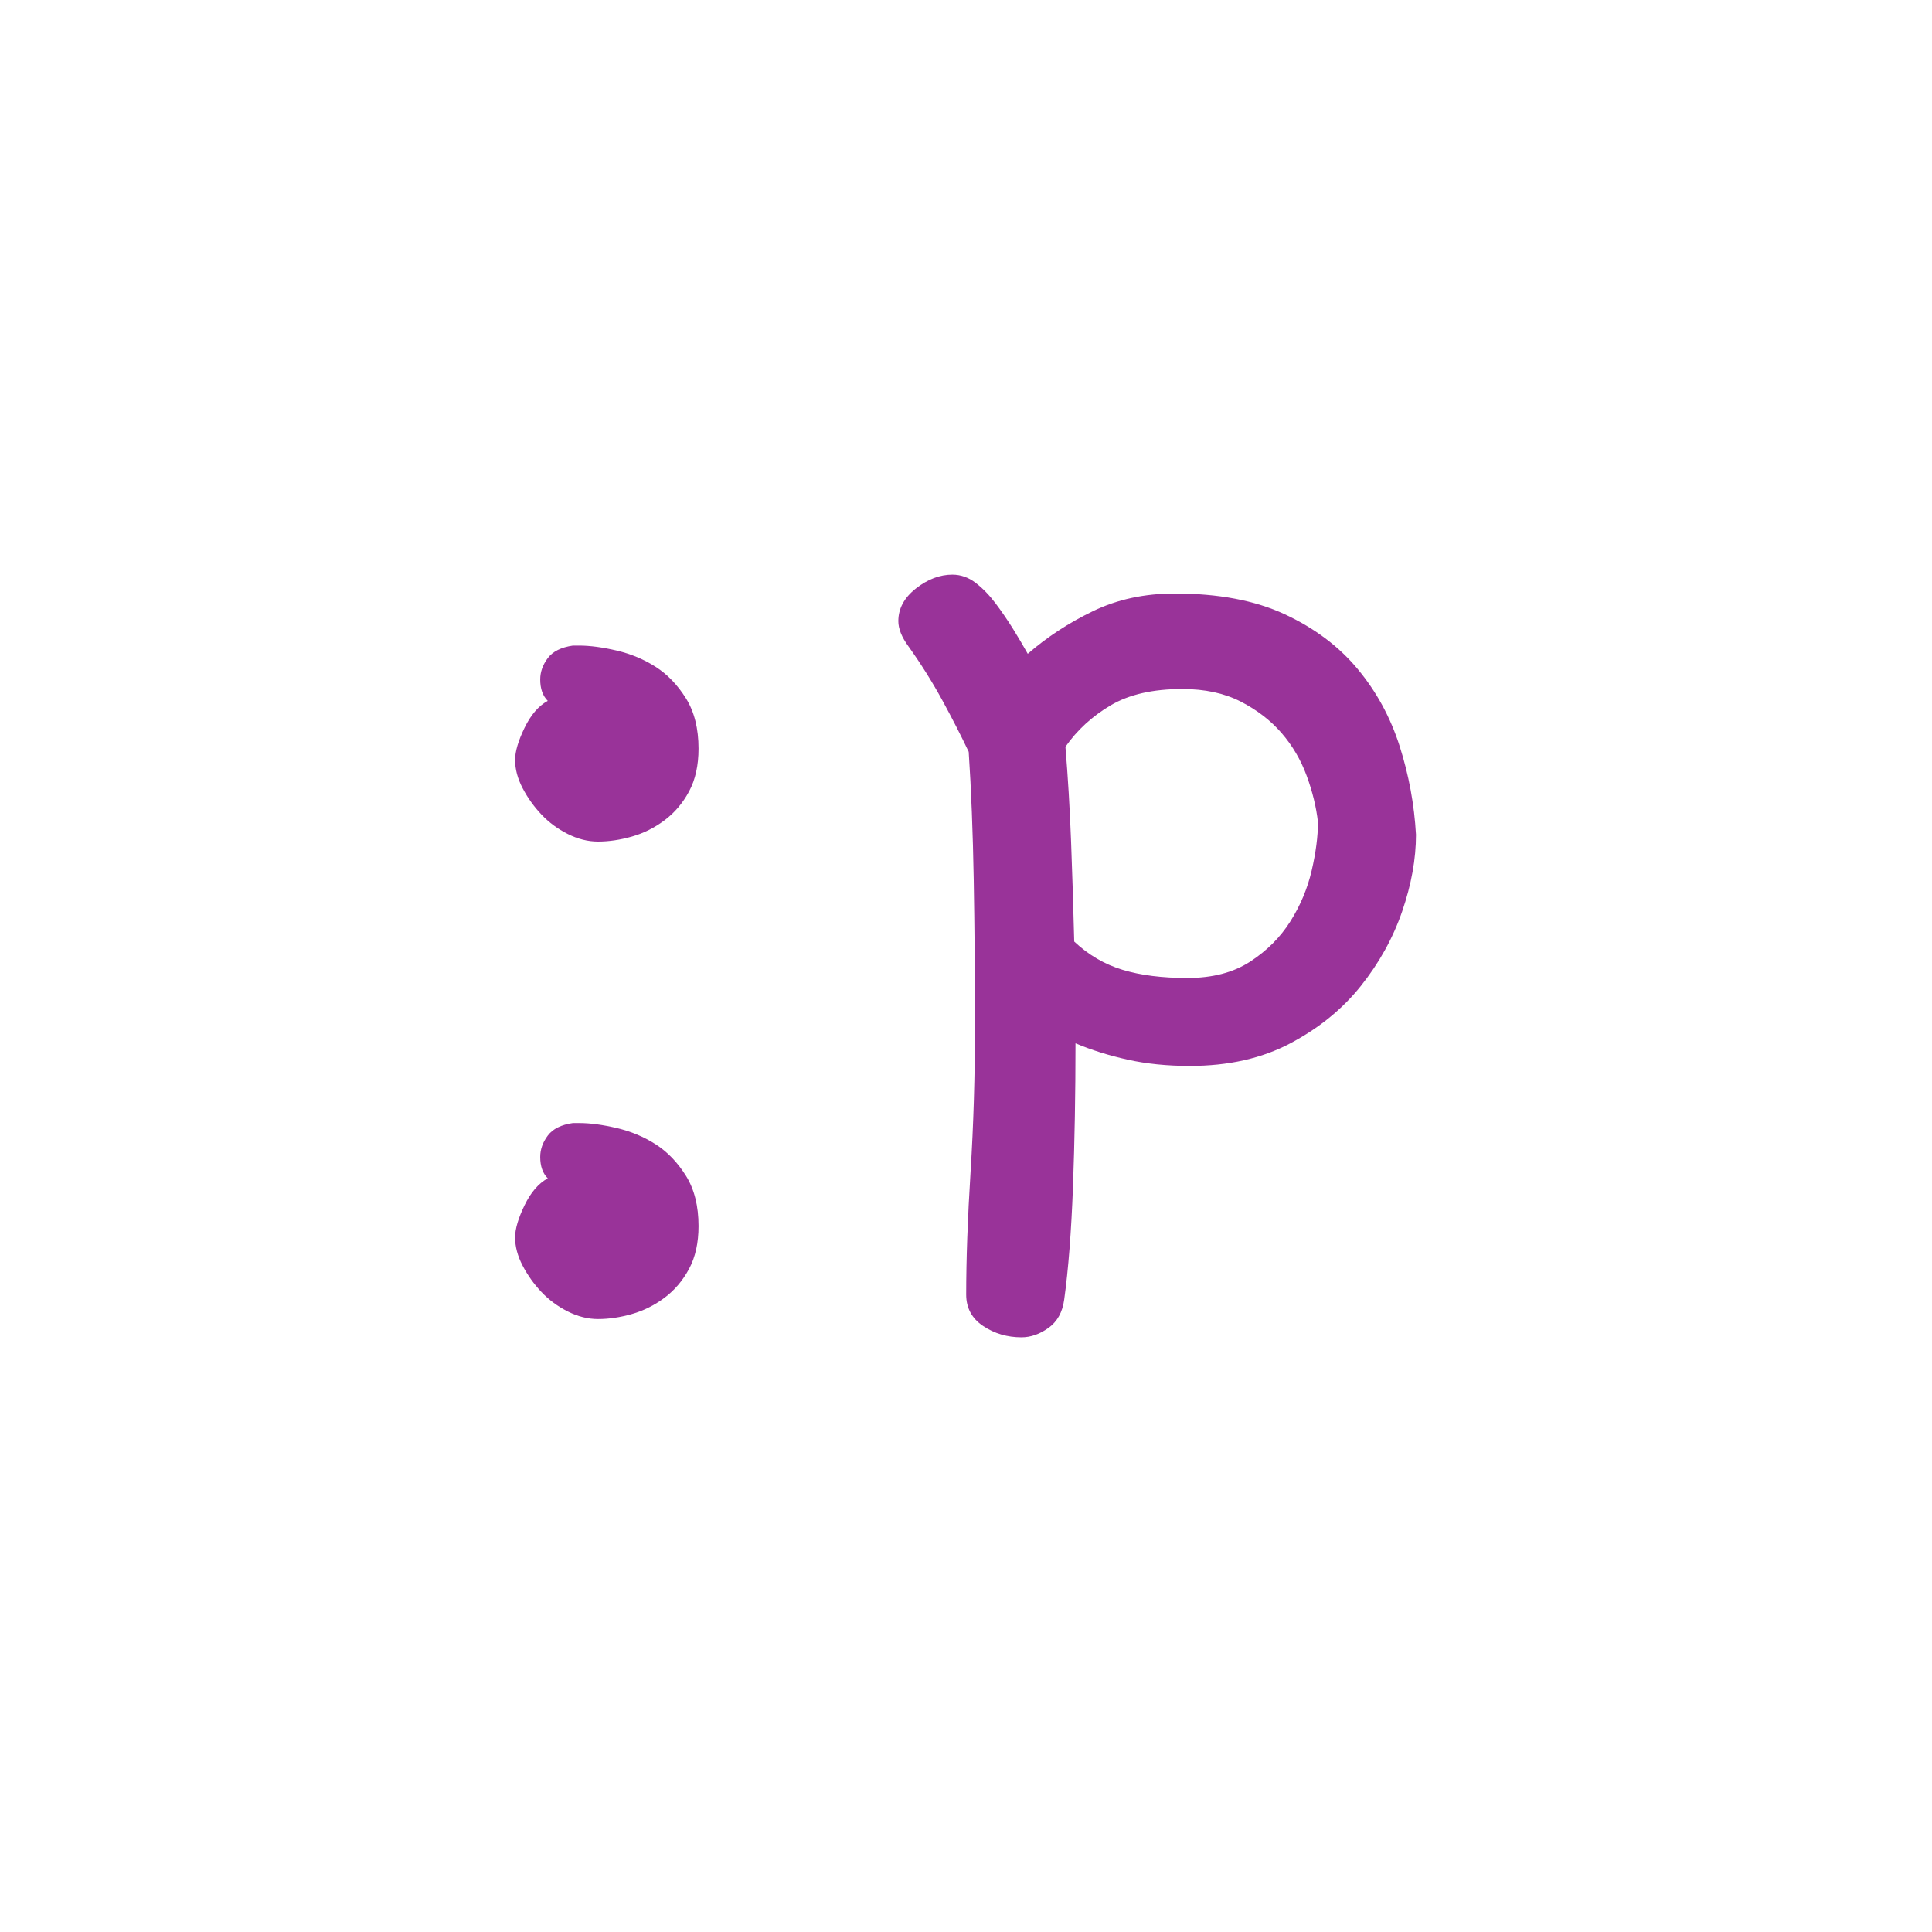
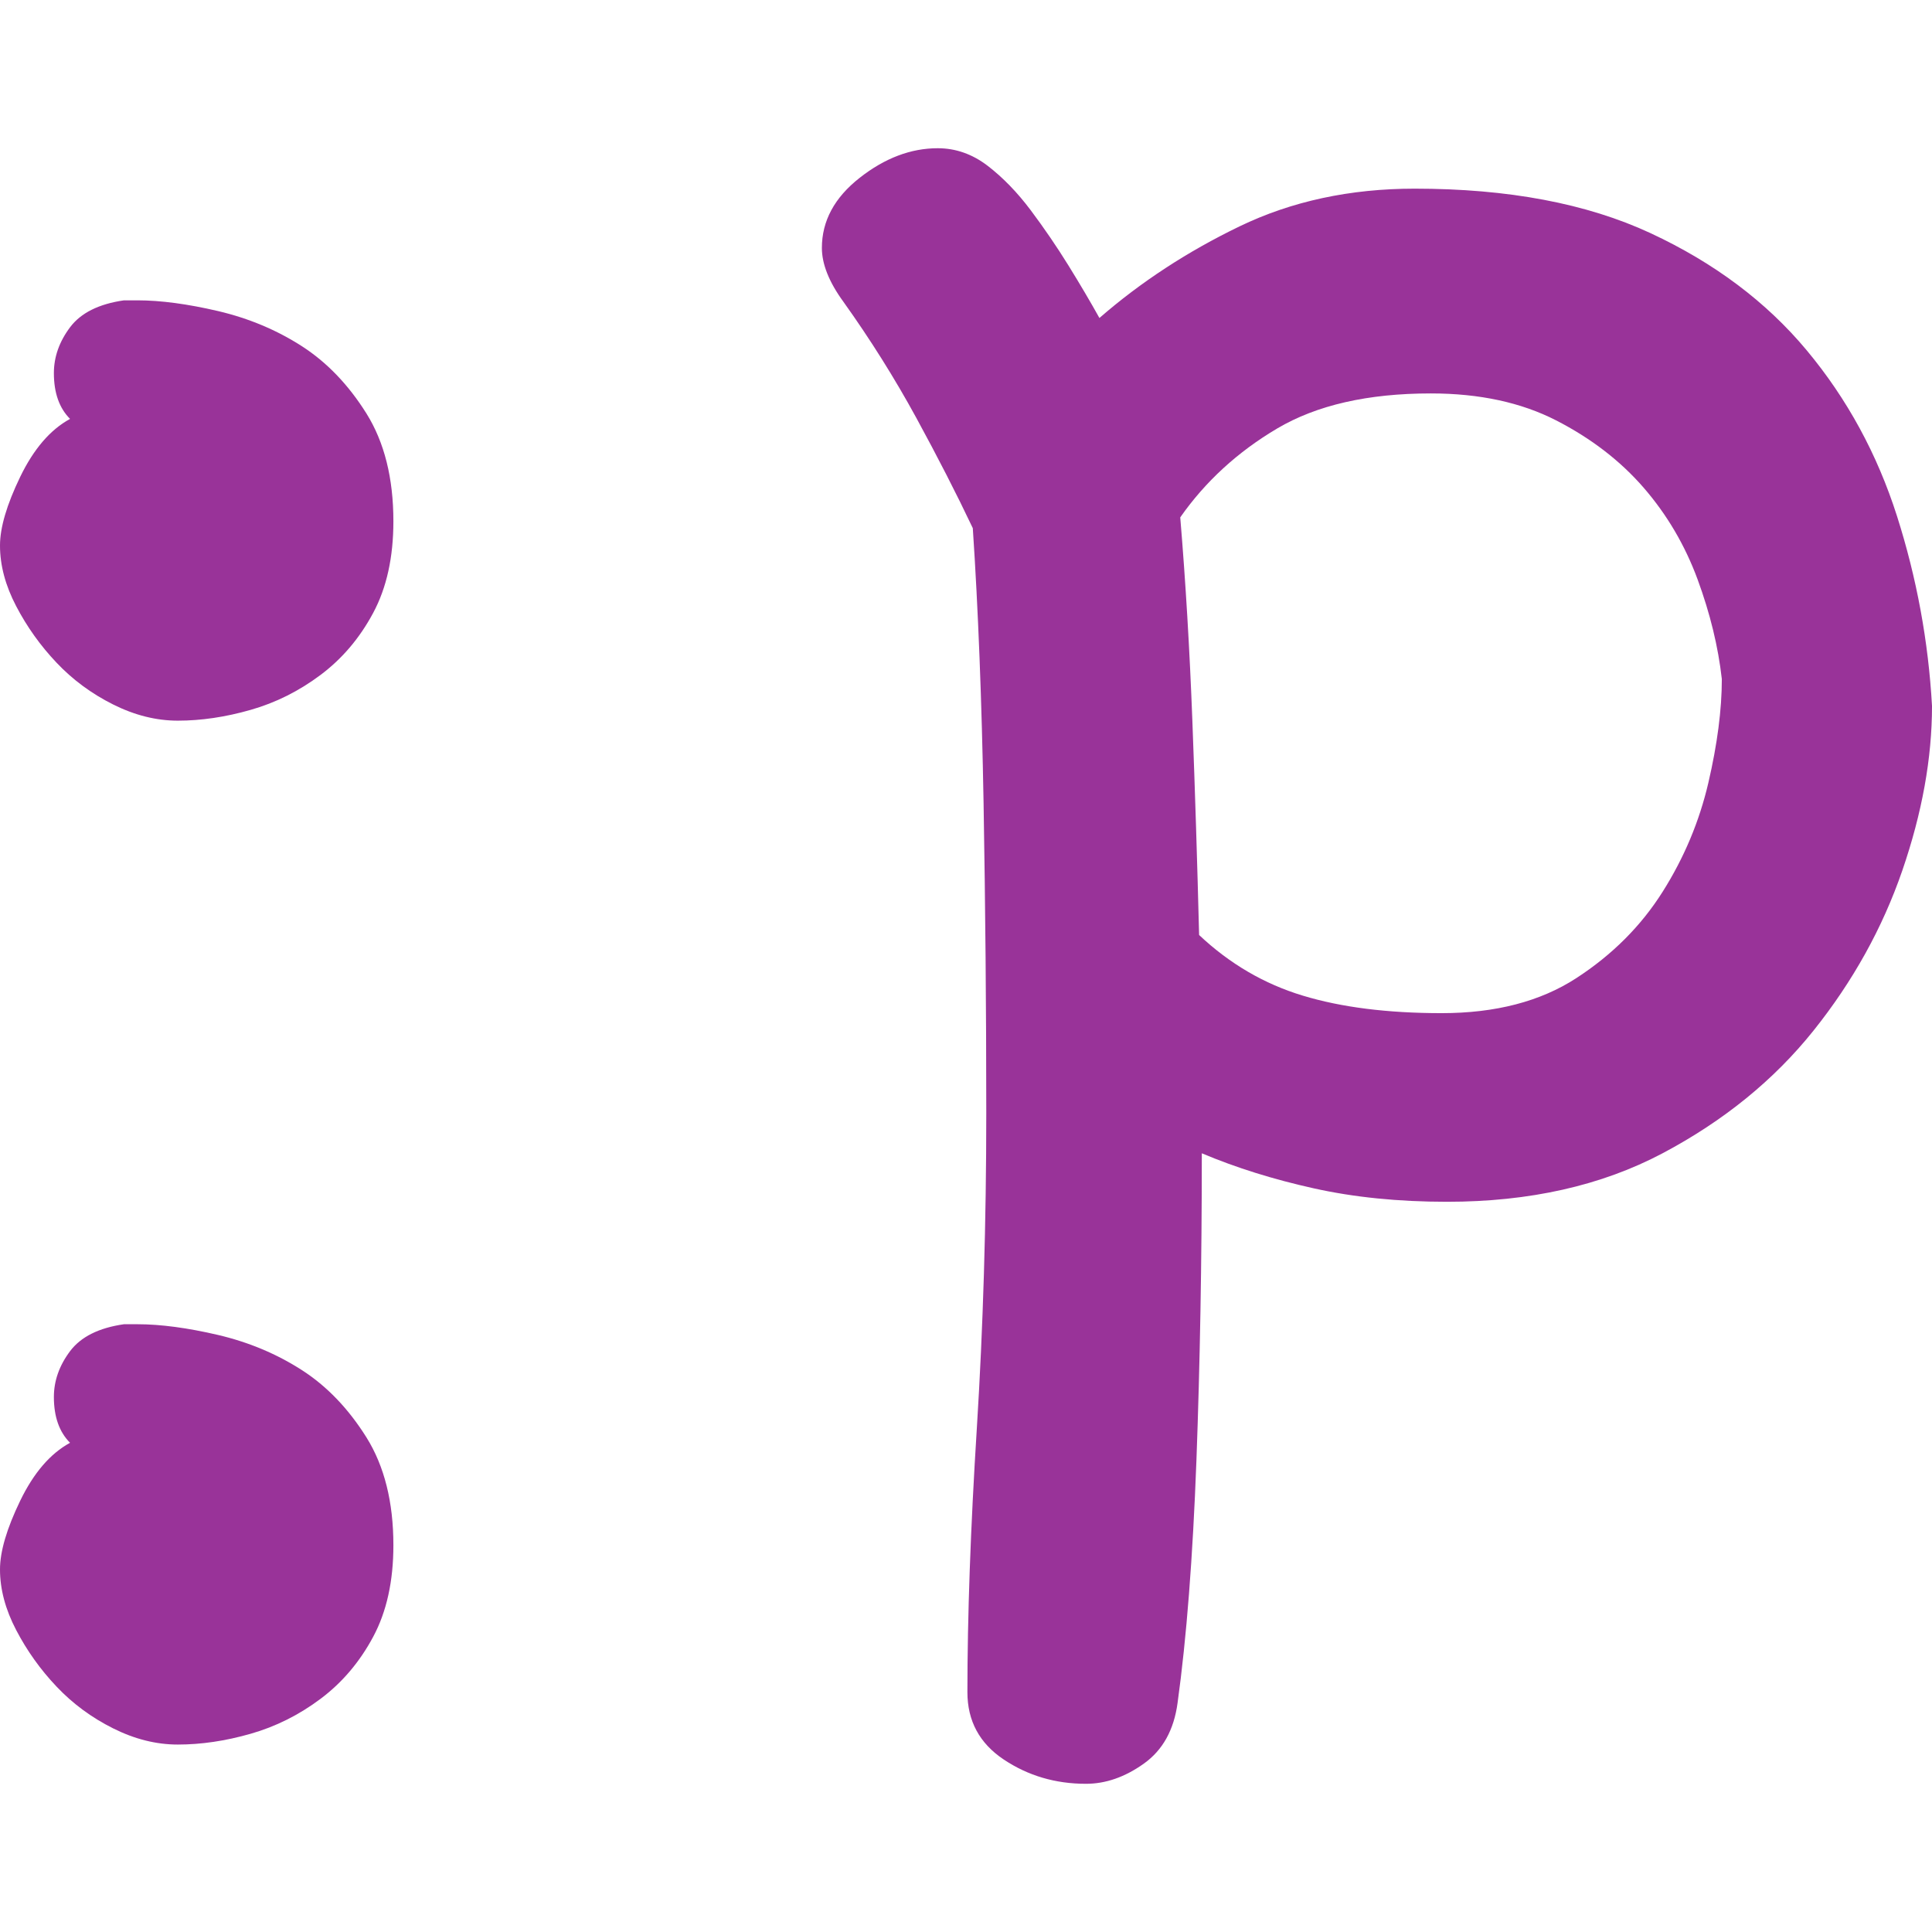
<svg xmlns="http://www.w3.org/2000/svg" version="1.1" id="Layer_1" x="0px" y="0px" viewBox="0 0 2048 2048" style="enable-background:new 0 0 2048 2048;" xml:space="preserve">
  <style type="text/css">
	.st0{fill:#993399;}
</style>
  <g>
    <g>
-       <path class="st0" d="M607.27,684.34h6.66c11.53,0,24.85,1.79,39.96,5.33c15.09,3.56,28.84,9.32,41.29,17.31    c12.42,7.99,23.08,19.1,31.97,33.3c8.86,14.21,13.32,31.97,13.32,53.28c0,17.77-3.33,32.86-9.99,45.28    c-6.66,12.44-15.32,22.64-25.97,30.63c-10.65,7.99-22.21,13.78-34.63,17.31c-12.44,3.56-24.43,5.33-35.96,5.33    c-10.65,0-21.31-2.66-31.97-7.99c-10.65-5.33-19.98-12.19-27.97-20.64c-7.99-8.43-14.65-17.75-19.98-27.97    c-5.33-10.2-7.99-20.19-7.99-29.97c0-8.86,3.33-20.19,9.99-33.96c6.66-13.76,14.86-23.31,24.64-28.64    c-5.33-5.33-7.99-12.86-7.99-22.64c0-7.99,2.66-15.52,7.99-22.64C585.96,690.56,594.82,686.13,607.27,684.34z M607.27,1190.46    h6.66c11.53,0,24.85,1.79,39.96,5.33c15.09,3.56,28.84,9.32,41.29,17.32c12.42,7.99,23.08,19.1,31.97,33.3    c8.86,14.21,13.32,31.96,13.32,53.28c0,17.77-3.33,32.86-9.99,45.28c-6.66,12.44-15.32,22.64-25.97,30.63    s-22.21,13.78-34.63,17.32c-12.44,3.56-24.43,5.33-35.96,5.33c-10.65,0-21.31-2.66-31.97-7.99    c-10.65-5.33-19.98-12.19-27.97-20.64c-7.99-8.43-14.65-17.75-19.98-27.97c-5.33-10.2-7.99-20.19-7.99-29.97    c0-8.86,3.33-20.19,9.99-33.96c6.66-13.76,14.86-23.31,24.64-28.64c-5.33-5.33-7.99-12.86-7.99-22.64    c0-7.99,2.66-15.52,7.99-22.64C585.96,1196.68,594.82,1192.25,607.27,1190.46z" />
+       <path class="st0" d="M131.39,318.37h14.28c24.72,0,53.29,3.84,85.69,11.42c32.35,7.63,61.86,19.99,88.54,37.13    c26.64,17.14,49.49,40.97,68.55,71.41c19.01,30.48,28.56,68.55,28.56,114.25c0,38.11-7.14,70.47-21.42,97.11    c-14.28,26.69-32.85,48.56-55.7,65.69c-22.85,17.14-47.62,29.55-74.26,37.13c-26.69,7.63-52.39,11.42-77.12,11.42    c-22.85,0-45.7-5.71-68.55-17.14c-22.85-11.42-42.84-26.15-59.98-44.27c-17.14-18.08-31.42-38.07-42.84-59.98    C5.71,620.68,0,599.26,0,578.29c0-19.01,7.14-43.29,21.42-72.83c14.28-29.5,31.86-49.98,52.84-61.41    c-11.42-11.42-17.14-27.58-17.14-48.56c0-17.14,5.71-33.29,17.14-48.56C85.69,331.71,104.7,322.21,131.39,318.37z M131.39,1403.74    h14.28c24.72,0,53.29,3.84,85.69,11.42c32.35,7.63,61.86,20,88.54,37.13c26.64,17.13,49.49,40.97,68.55,71.41    c19.01,30.48,28.56,68.55,28.56,114.25c0,38.11-7.14,70.47-21.42,97.11c-14.28,26.69-32.85,48.55-55.7,65.69    c-22.85,17.14-47.62,29.55-74.26,37.13c-26.69,7.63-52.39,11.42-77.12,11.42c-22.85,0-45.7-5.71-68.55-17.14    c-22.85-11.42-42.84-26.15-59.98-44.27c-17.14-18.07-31.42-38.07-42.84-59.98C5.71,1706.06,0,1684.63,0,1663.66    c0-19.01,7.14-43.29,21.42-72.83c14.28-29.5,31.86-49.98,52.84-61.41c-11.42-11.43-17.14-27.58-17.14-48.56    c0-17.14,5.71-33.29,17.14-48.56C85.69,1417.09,104.7,1407.58,131.39,1403.74z" />
    </g>
    <g>
-       <path class="st0" d="M962.92,685.07c-7.12-9.76-10.66-18.65-10.66-26.64c0-13.32,6.2-24.85,18.65-34.63    c12.42-9.76,25.31-14.65,38.63-14.65c8.86,0,17.09,2.89,24.64,8.66c7.53,5.78,14.65,13.11,21.31,21.98    c6.66,8.89,12.86,17.98,18.65,27.3c5.76,9.32,10.86,17.98,15.32,25.97c20.42-17.75,43.49-32.84,69.26-45.28    c25.74-12.42,54.61-18.65,86.57-18.65c46.16,0,85.01,7.33,116.54,21.98c31.51,14.65,57.27,33.96,77.25,57.94    c19.98,23.97,34.84,51.28,44.62,81.91c9.76,30.63,15.53,61.93,17.31,93.9c0,25.76-4.89,52.84-14.65,81.24    c-9.78,28.43-24.43,54.84-43.95,79.25c-19.54,24.43-44.41,44.62-74.59,60.6c-30.2,15.98-65.72,23.97-106.55,23.97    c-23.97,0-45.95-2.21-65.93-6.66c-19.98-4.43-38.42-10.2-55.27-17.31c0,53.28-0.9,103.89-2.66,151.83    c-1.79,47.95-4.89,87.91-9.32,119.87c-1.79,13.32-7.33,23.31-16.65,29.97c-9.32,6.66-18.87,9.99-28.64,9.99    c-15.11,0-28.64-4-40.62-11.99c-11.99-7.99-17.98-19.1-17.98-33.3c0-37.29,1.54-80.79,4.66-130.53    c3.1-49.72,4.66-101.66,4.66-155.83c0-51.49-0.46-102.56-1.33-153.17c-0.89-50.61-2.66-95.9-5.33-135.85    c-7.99-16.86-17.31-35.07-27.97-54.61C988.22,722.82,976.24,703.71,962.92,685.07z M1129.4,791.62    c2.66,31.97,4.66,65.49,5.99,100.56c1.33,35.09,2.44,70.38,3.33,105.89c15.09,14.21,32.17,24.2,51.28,29.97    c19.08,5.79,41.95,8.66,68.59,8.66c26.64,0,48.82-5.76,66.59-17.31c17.75-11.53,31.97-25.74,42.62-42.62    c10.65-16.86,18.19-34.84,22.64-53.94c4.43-19.08,6.66-36.17,6.66-51.28c-1.79-15.98-5.79-32.4-11.99-49.28    c-6.22-16.86-15.11-31.97-26.64-45.28c-11.55-13.32-25.97-24.41-43.29-33.3c-17.31-8.87-37.96-13.32-61.93-13.32    c-31.09,0-56.4,5.79-75.92,17.31C1157.81,759.22,1141.83,773.87,1129.4,791.62z" />
+       <path class="st0" d="M894.08,319.94c-15.26-20.93-22.85-39.99-22.85-57.13c0-28.56,13.3-53.29,39.99-74.26    c26.64-20.93,54.27-31.42,82.83-31.42c19.01,0,36.64,6.2,52.84,18.57c16.16,12.41,31.42,28.12,45.7,47.13    c14.28,19.06,27.58,38.56,39.99,58.55c12.36,19.99,23.3,38.56,32.85,55.7c43.78-38.07,93.27-70.42,148.53-97.11    c55.2-26.64,117.1-39.99,185.66-39.99c98.99,0,182.31,15.71,249.92,47.13c67.57,31.42,122.82,72.83,165.66,124.25    s74.71,109.97,95.68,175.66c20.93,65.69,33.29,132.82,37.13,201.37c0,55.25-10.49,113.31-31.42,174.23    c-20.97,60.96-52.39,117.6-94.26,169.95c-41.91,52.39-95.24,95.68-159.95,129.96c-64.76,34.28-140.94,51.41-228.5,51.41    c-51.41,0-98.54-4.73-141.38-14.28c-42.84-9.51-82.38-21.87-118.53-37.13c0,114.25-1.92,222.79-5.71,325.61    c-3.84,102.83-10.49,188.51-19.99,257.07c-3.84,28.56-15.71,49.98-35.7,64.27c-19.99,14.28-40.48,21.42-61.41,21.42    c-32.4,0-61.41-8.57-87.11-25.71c-25.71-17.14-38.56-40.97-38.56-71.41c0-79.97,3.3-173.25,10-279.91    c6.65-106.62,10-218.01,10-334.18c0-110.41-0.98-219.93-2.86-328.47c-1.92-108.54-5.71-205.65-11.42-291.34    c-17.14-36.15-37.13-75.2-59.98-117.11C948.35,400.89,922.64,359.92,894.08,319.94z M1251.11,548.43    c5.71,68.55,10,140.45,12.85,215.65c2.86,75.24,5.22,150.93,7.14,227.07c32.35,30.48,69,51.9,109.96,64.27    c40.93,12.41,89.97,18.56,147.1,18.56s104.7-12.36,142.81-37.13c38.07-24.72,68.55-55.21,91.4-91.4    c22.85-36.15,39.01-74.71,48.56-115.68c9.51-40.92,14.28-77.56,14.28-109.96c-3.84-34.28-12.41-69.49-25.71-105.68    c-13.34-36.15-32.4-68.55-57.13-97.11c-24.77-28.56-55.7-52.35-92.83-71.41c-37.13-19.01-81.4-28.56-132.82-28.56    c-66.68,0-120.94,12.41-162.8,37.13C1312.03,478.95,1277.75,510.37,1251.11,548.43z" />
    </g>
  </g>
</svg>
